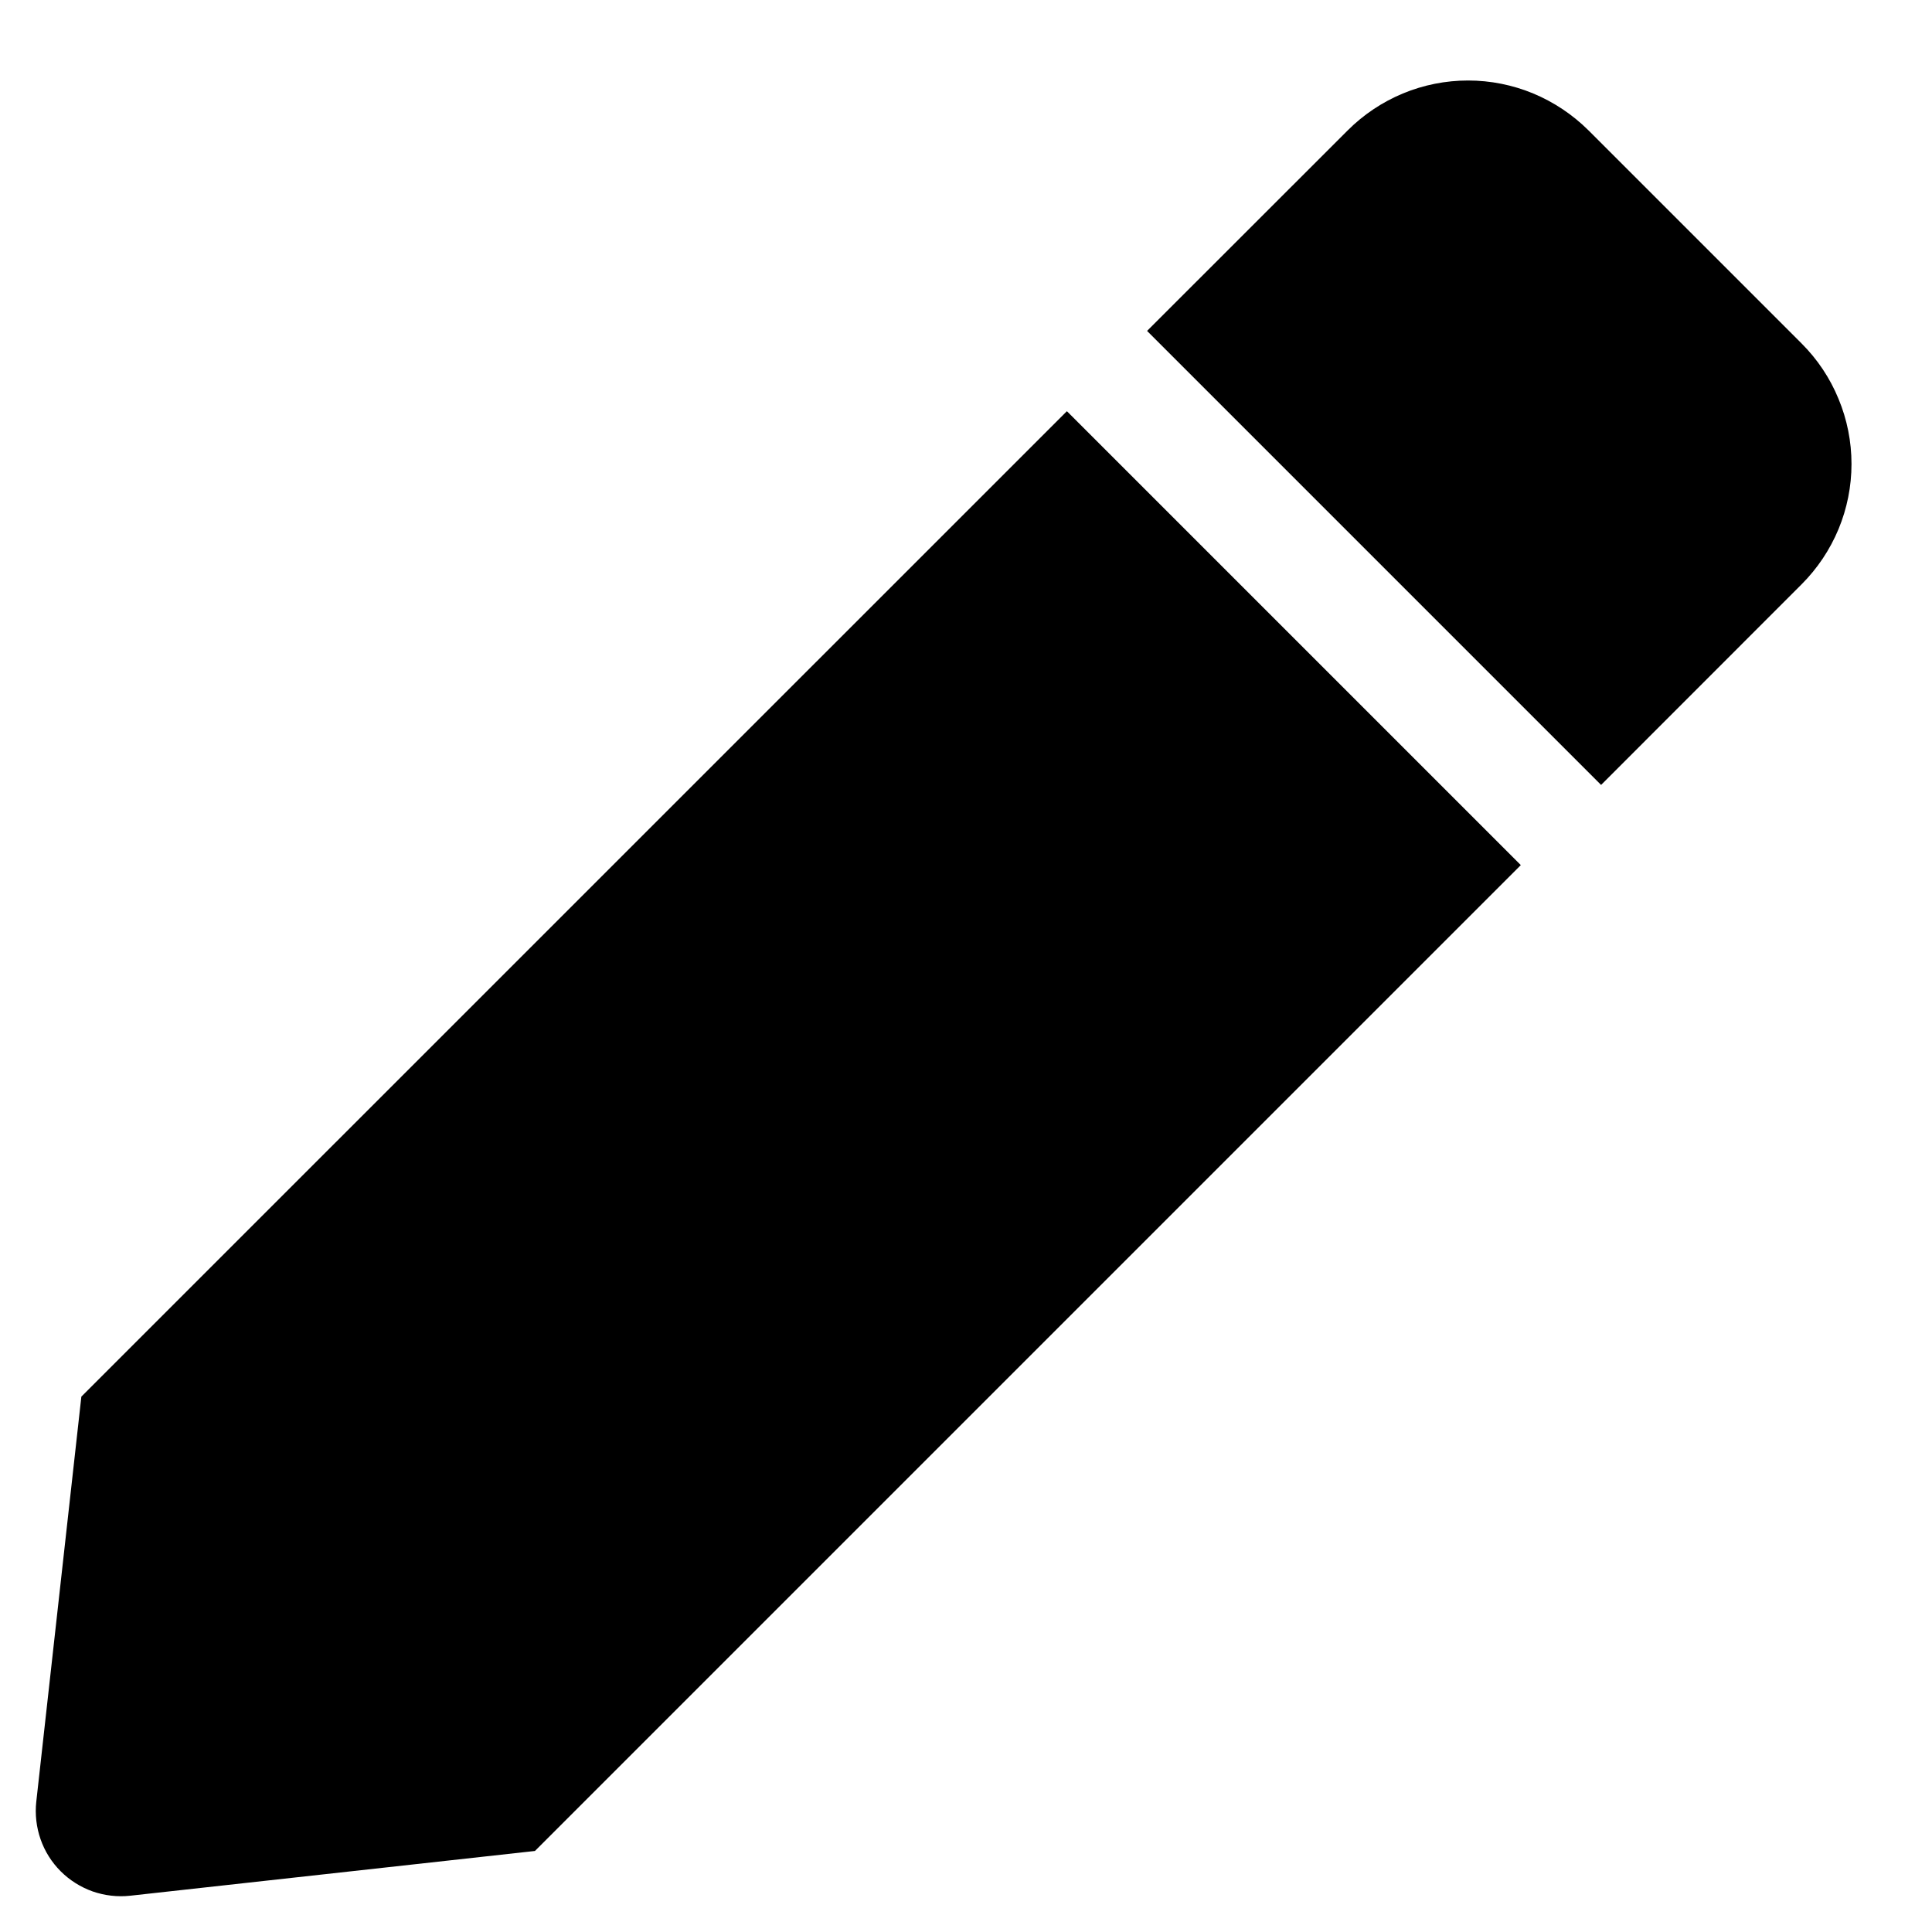
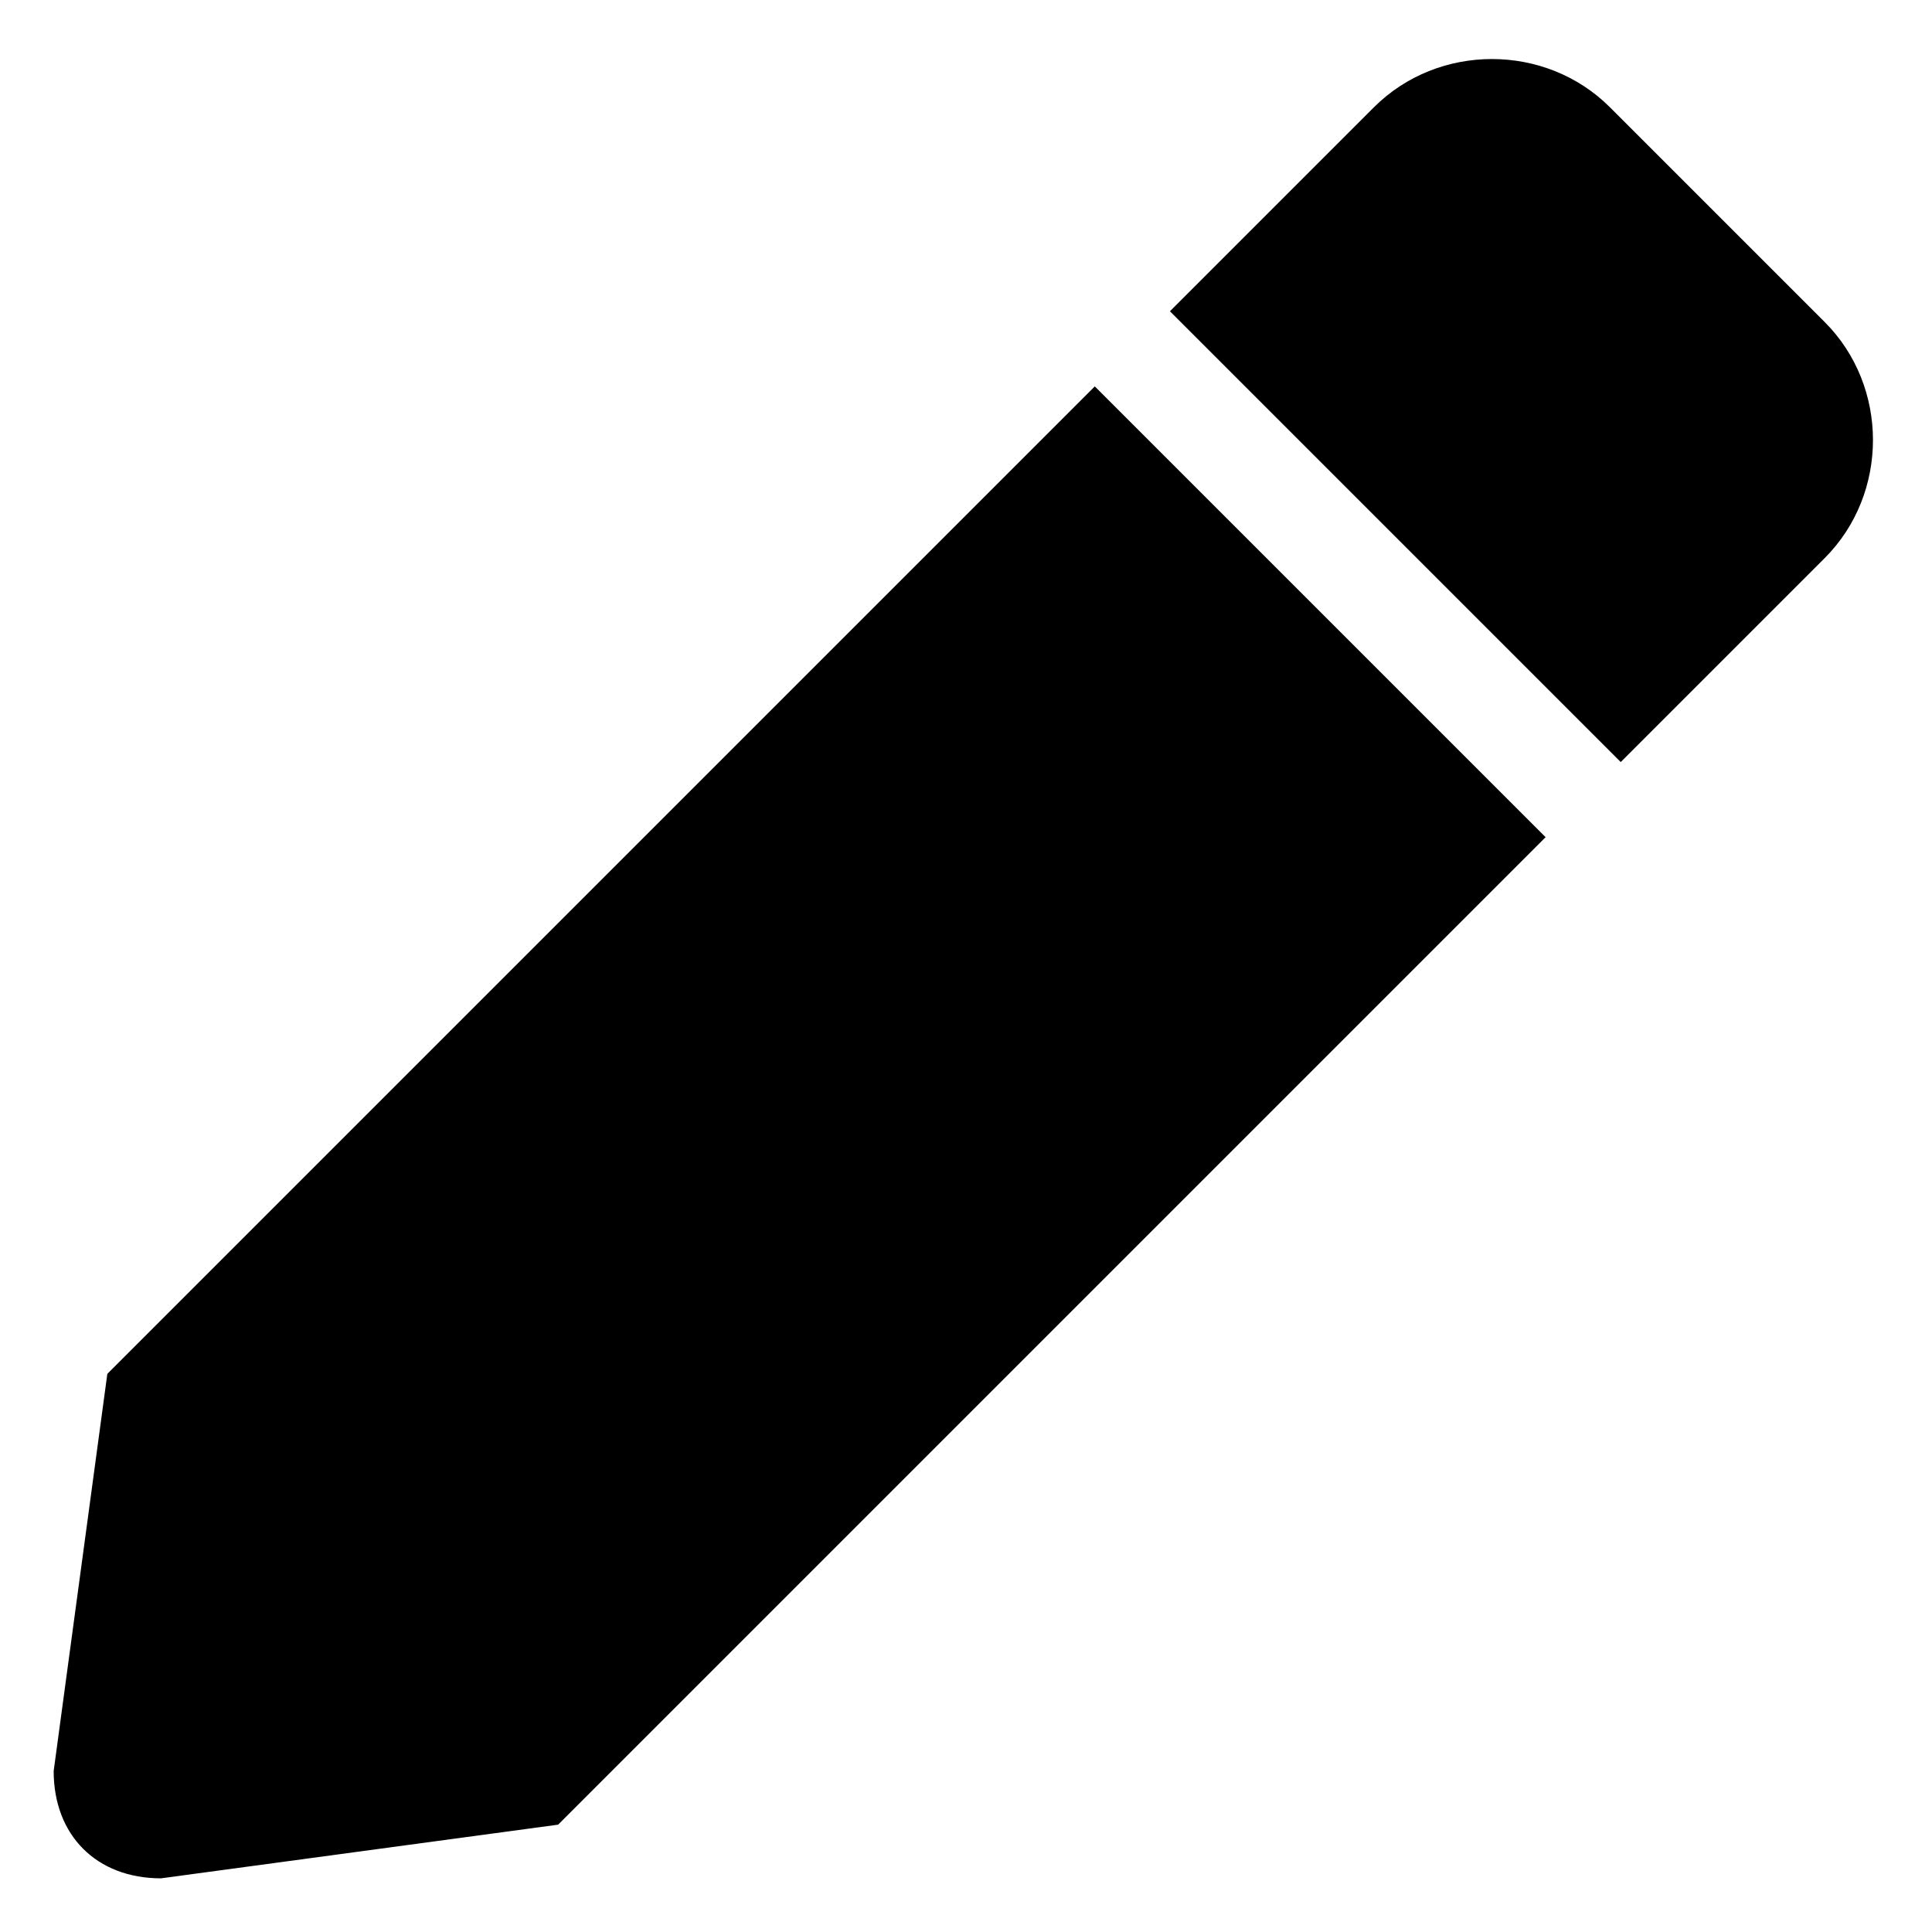
- <svg xmlns="http://www.w3.org/2000/svg" width="18" height="18" viewBox="0 0 18 18" fill="none">
-   <path d="M9.94 3.831L14.169 8.06L4.984 17.245L1.213 17.662C1.095 17.675 0.976 17.661 0.863 17.622C0.751 17.582 0.649 17.518 0.565 17.434C0.481 17.35 0.417 17.248 0.378 17.136C0.339 17.024 0.325 16.904 0.338 16.786L0.758 13.012L9.94 3.831ZM16.786 3.201L14.8 1.215C14.652 1.068 14.477 0.951 14.285 0.871C14.092 0.791 13.886 0.75 13.678 0.75C13.469 0.75 13.263 0.791 13.07 0.871C12.878 0.951 12.703 1.068 12.556 1.215L10.687 3.083L14.917 7.313L16.785 5.444C16.932 5.297 17.049 5.122 17.129 4.93C17.209 4.737 17.25 4.531 17.25 4.323C17.25 4.114 17.209 3.908 17.129 3.716C17.05 3.523 16.933 3.348 16.786 3.201V3.201Z" fill="black" />
+ <svg xmlns="http://www.w3.org/2000/svg" width="18" height="18" viewBox="0 0 18 18" fill="#000">
+   <path d="M0.5,16.5L1,12.8l9.2-9.2l4.2,4.2L5.2,17l-3.7,0.5C0.9,17.5,0.5,17.1,0.5,16.5z M12.8,1l-1.9,1.9l4.2,4.2L17,5.2 c0.6-0.6,0.6-1.6,0-2.2l-2-2C14.4,0.4,13.4,0.4,12.8,1z" />
</svg>
